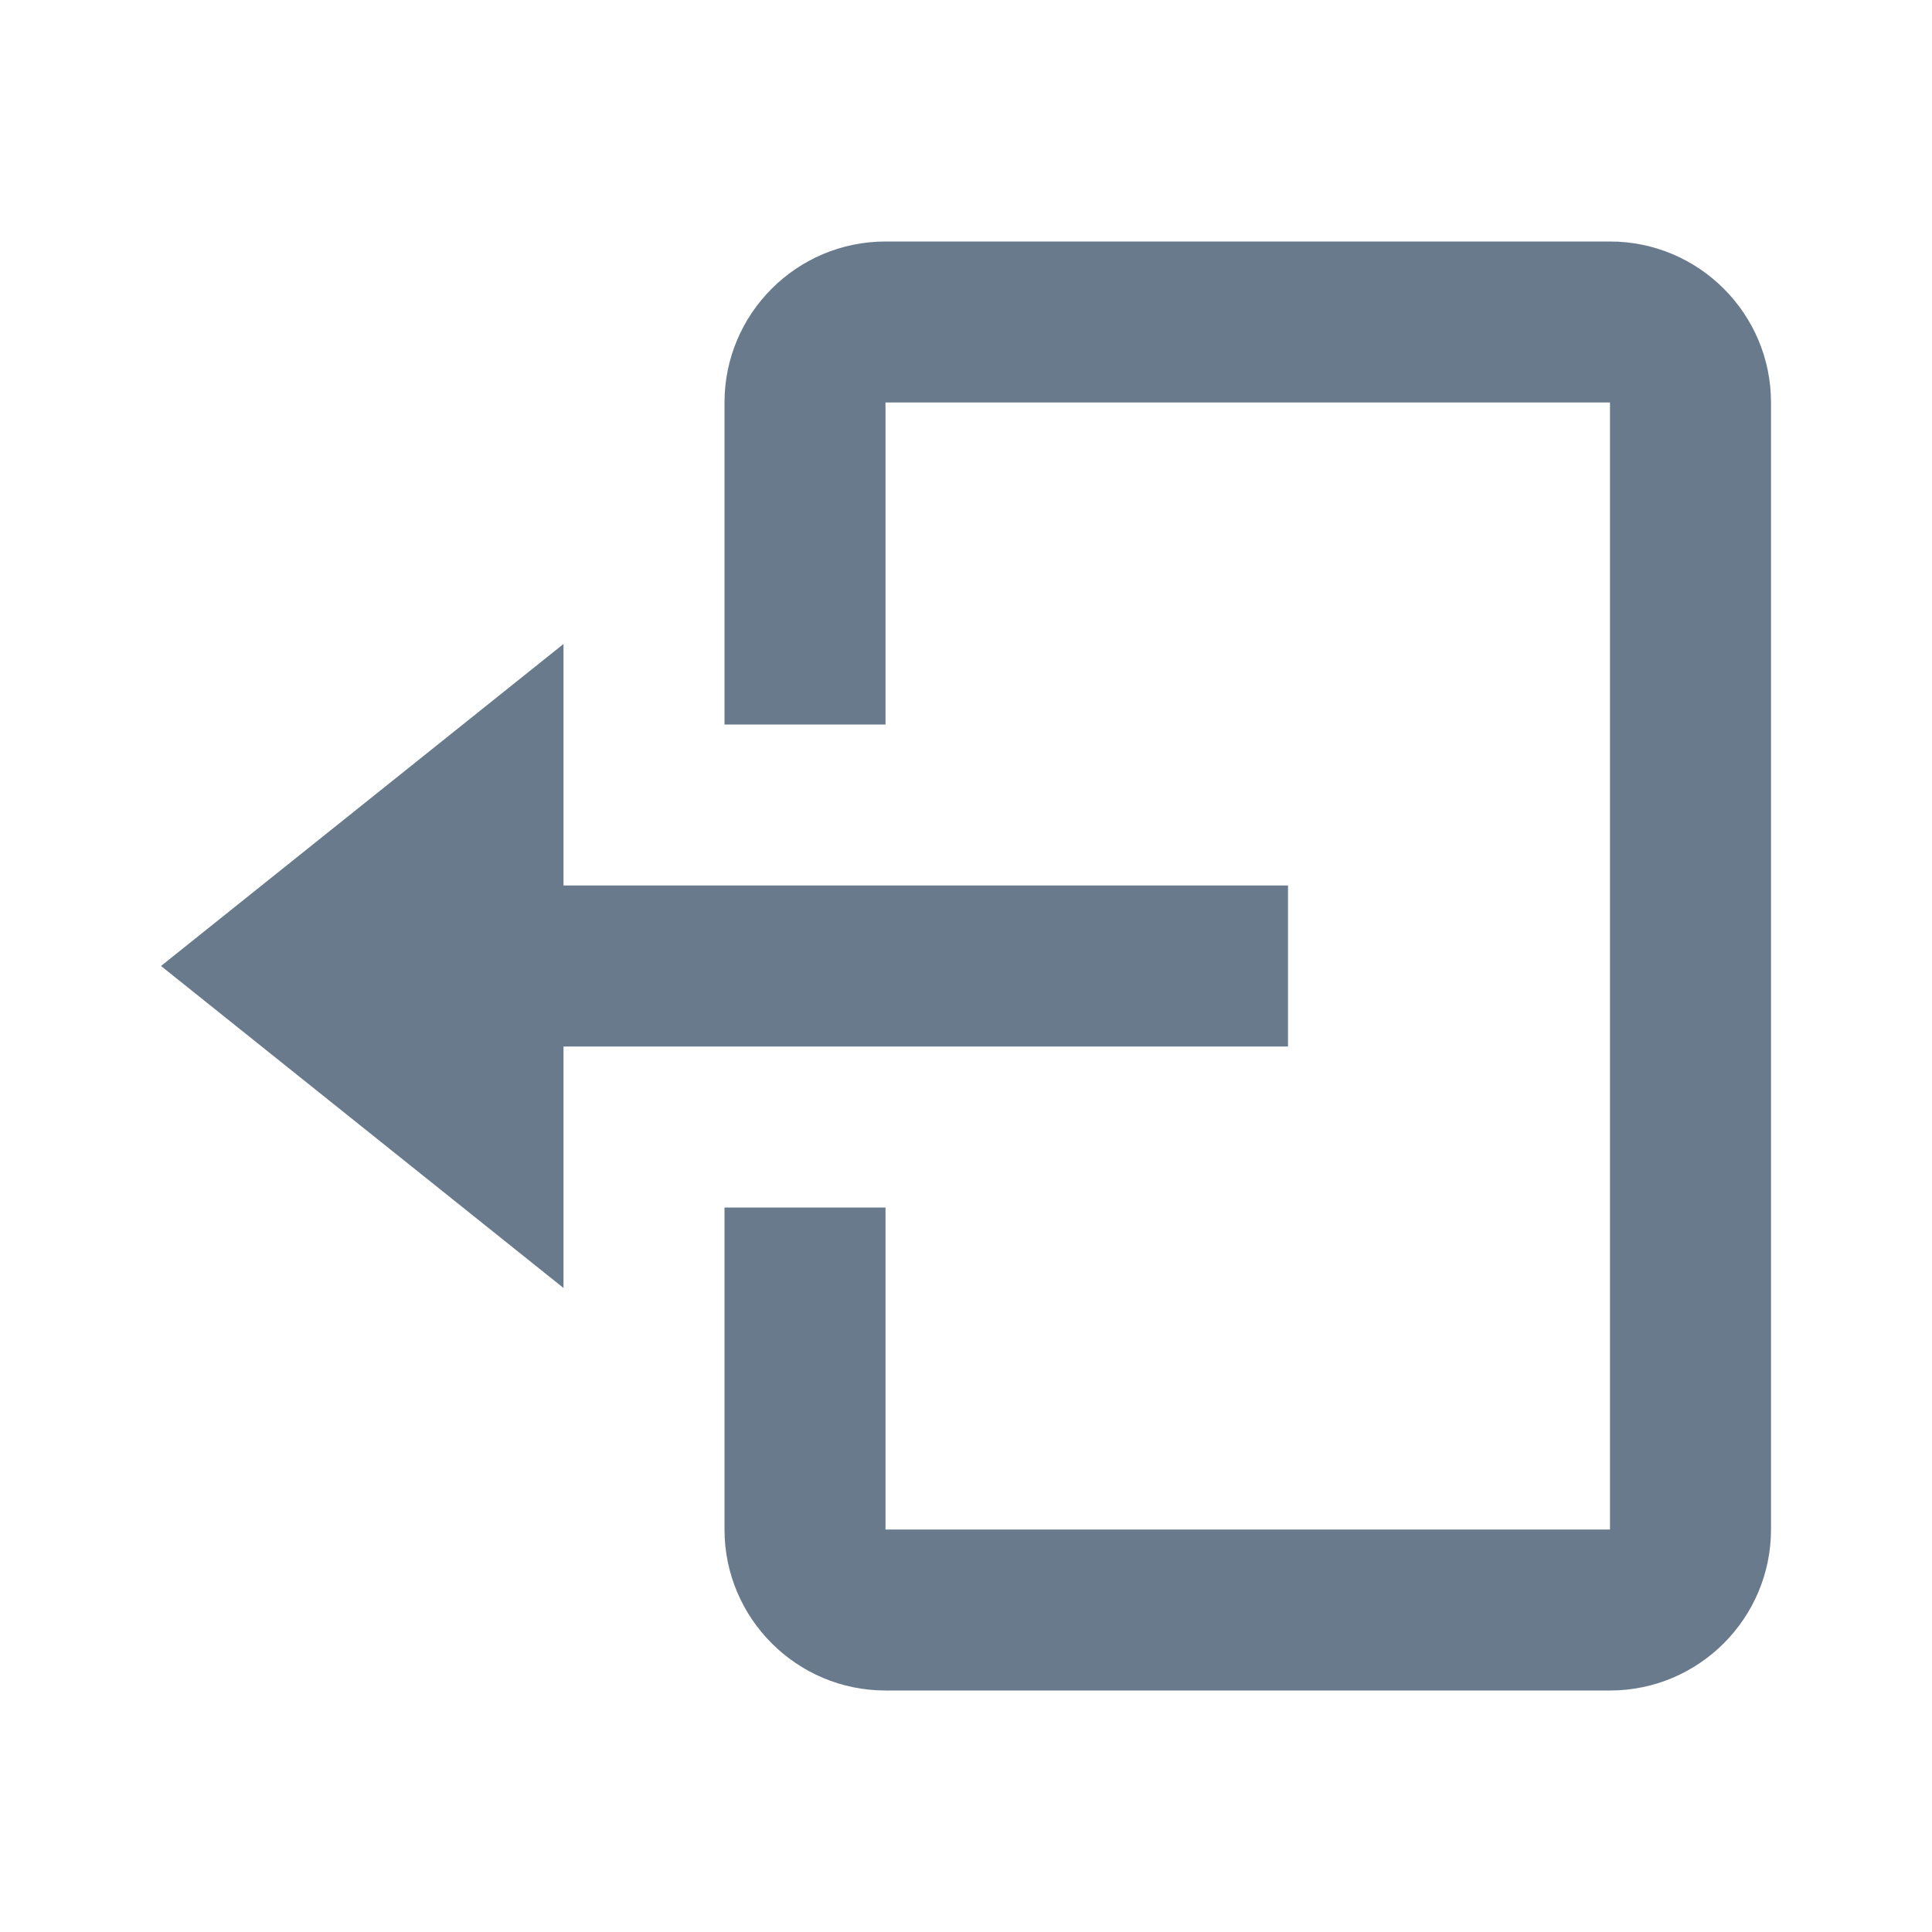
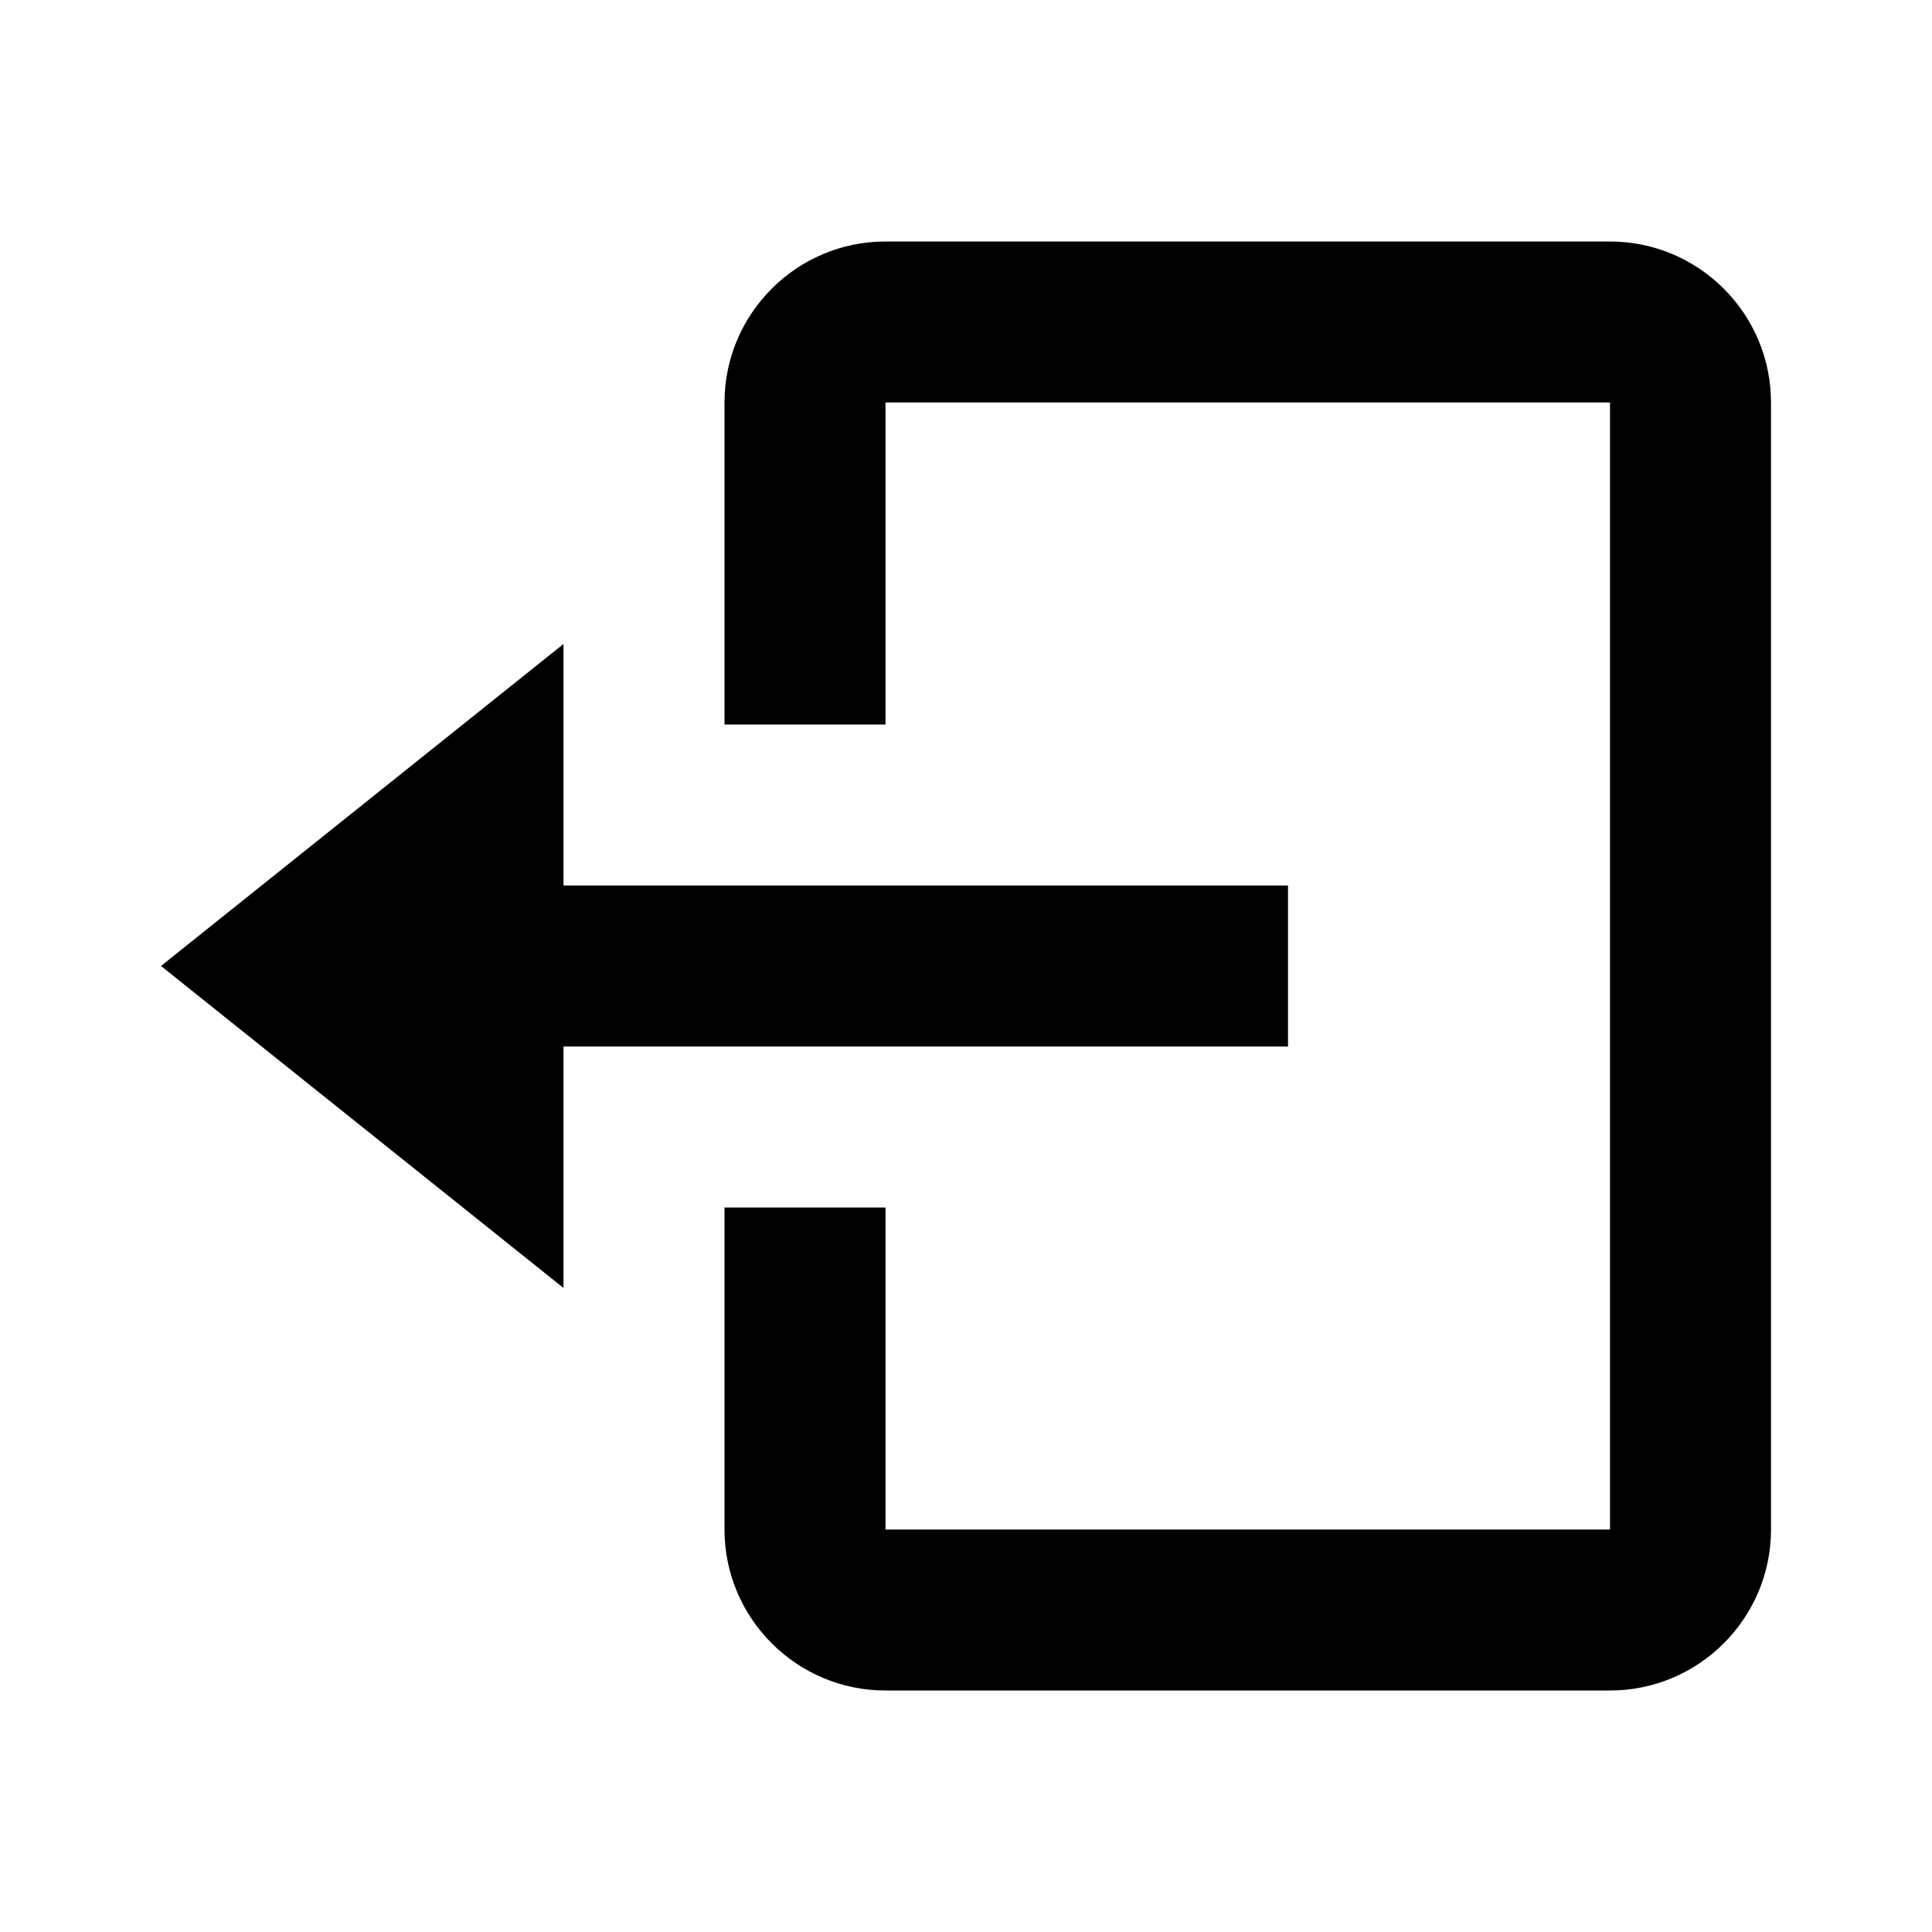
- <svg xmlns="http://www.w3.org/2000/svg" shape-rendering="geometricPrecision" fill="#697a8d" width="24" height="24">
+ <svg xmlns="http://www.w3.org/2000/svg" width="24" height="24">
  <path d="M16 13v-2H7V8l-5 4 5 4v-3z" />
  <path d="M20 3h-9c-1.103 0-2 .897-2 2v4h2V5h9v14h-9v-4H9v4c0 1.103.897 2 2 2h9c1.103 0 2-.897 2-2V5c0-1.103-.897-2-2-2z" />
</svg>
